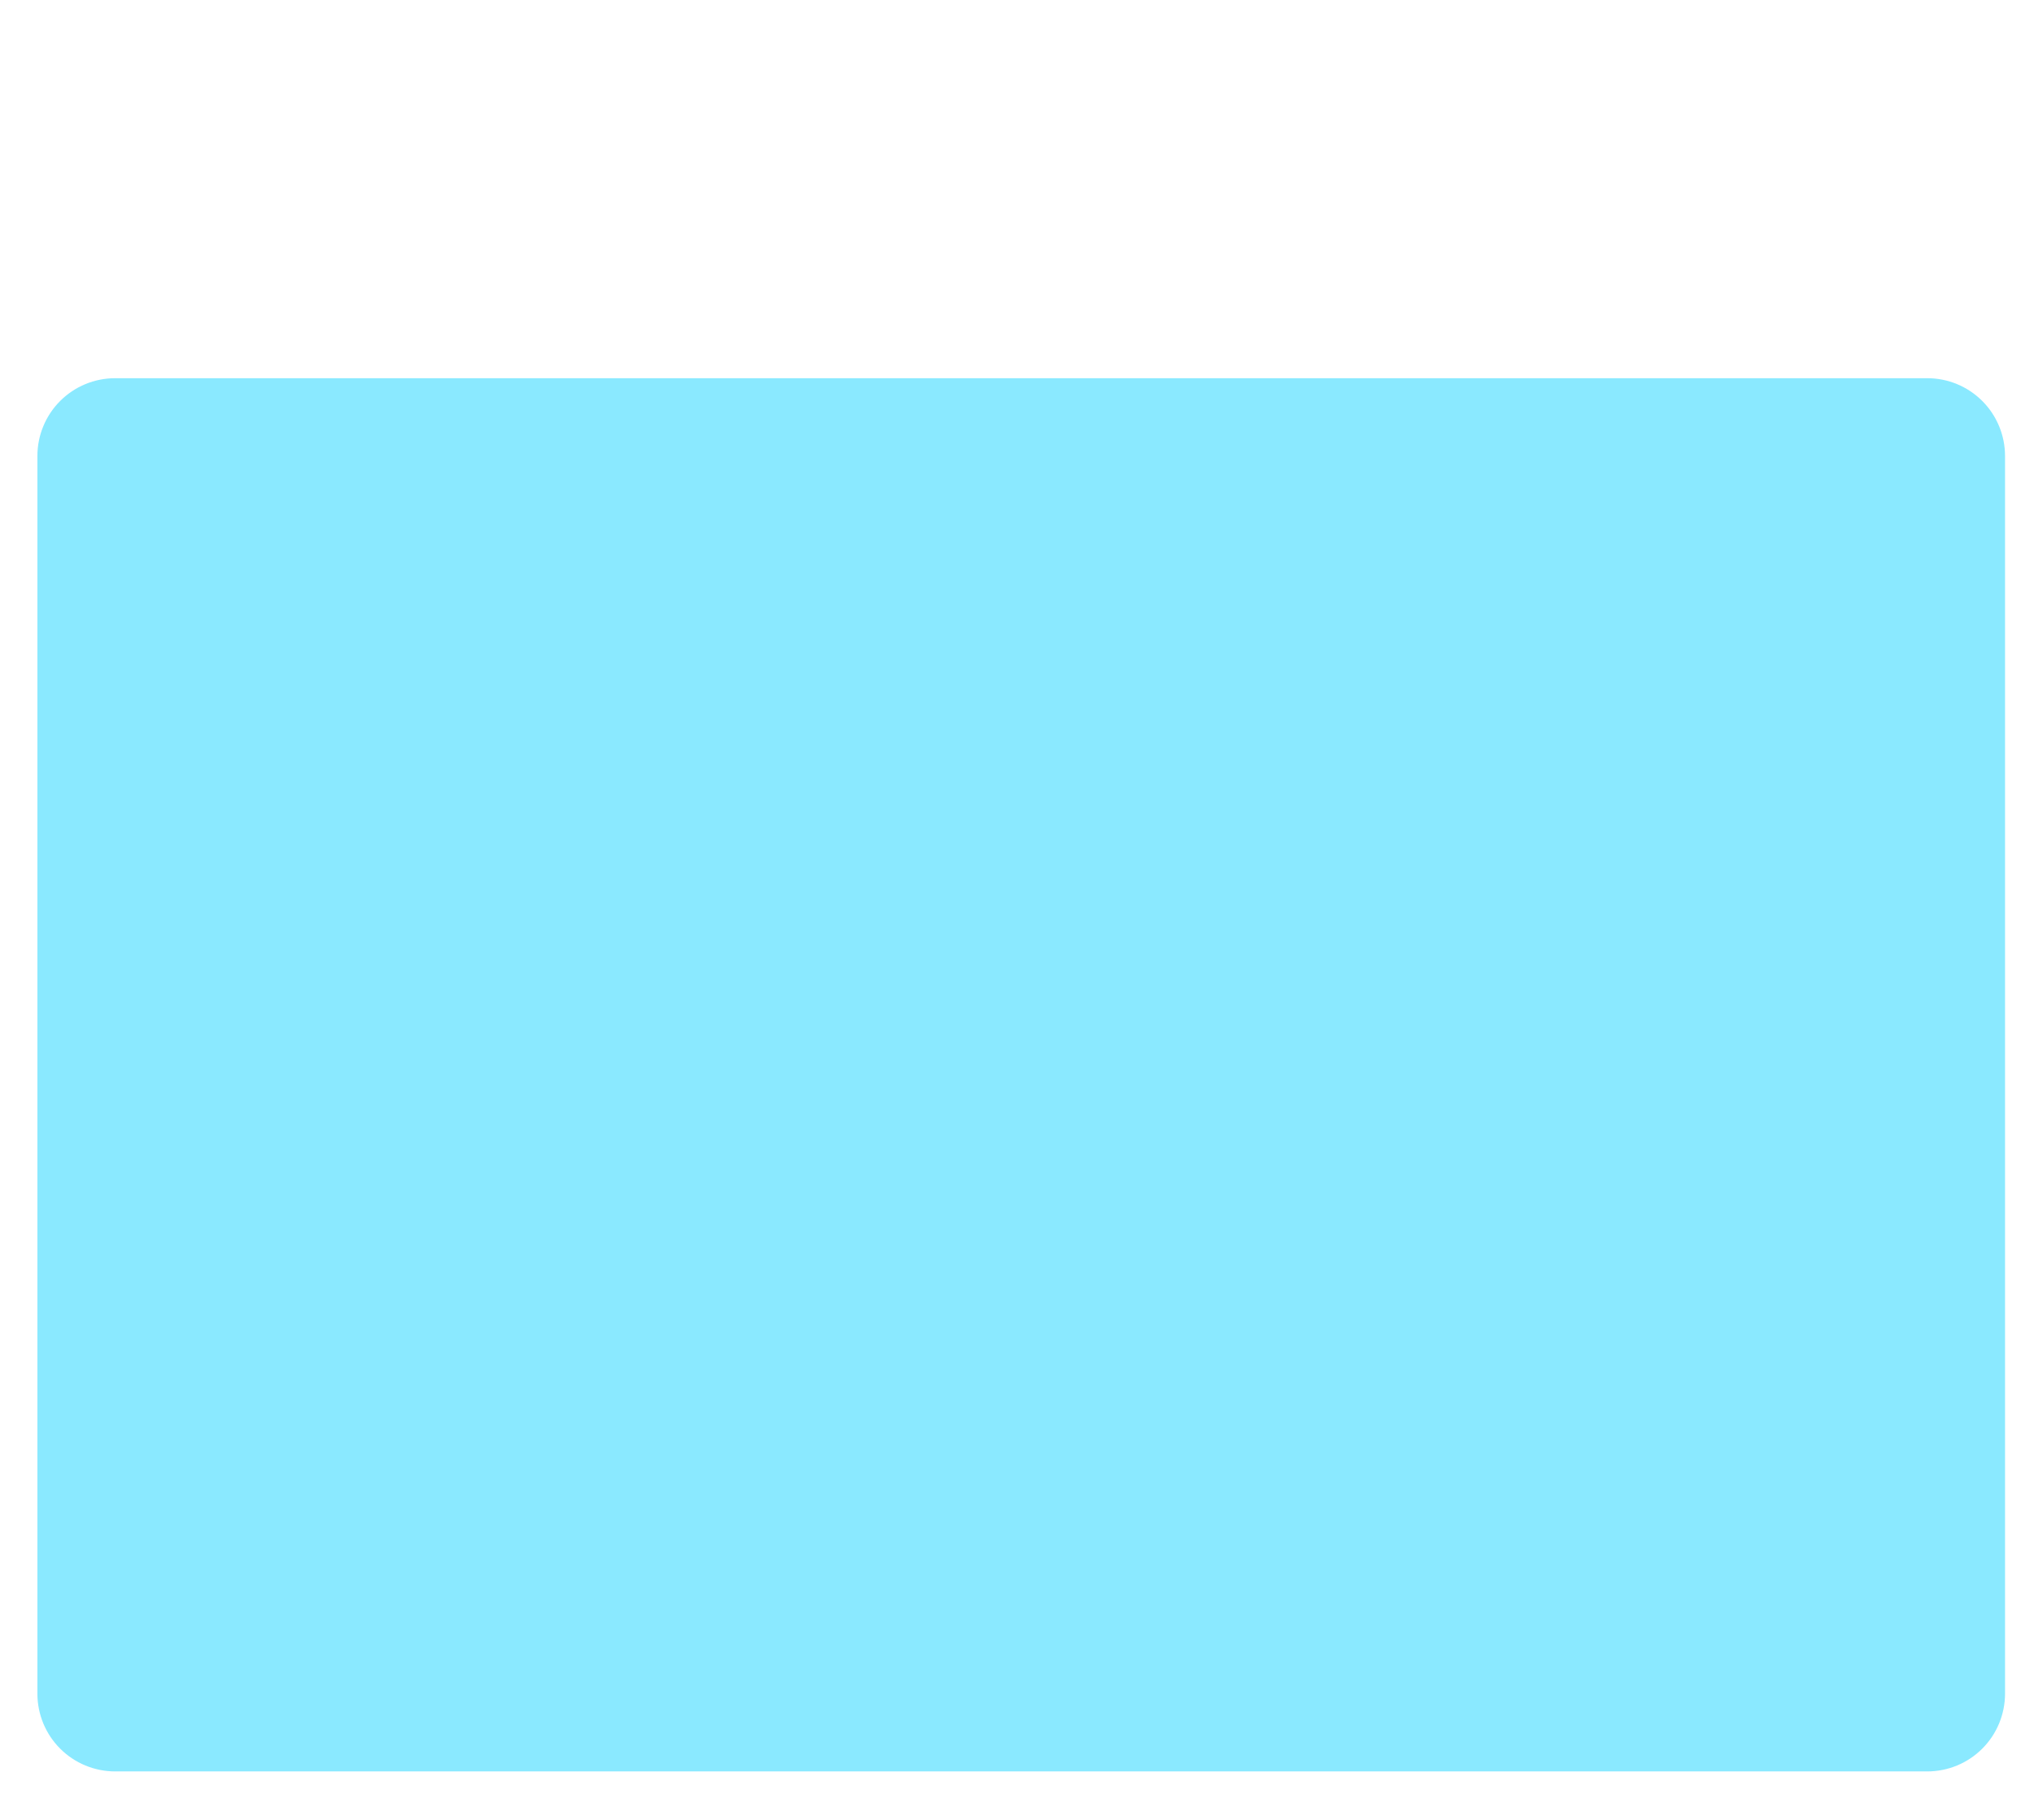
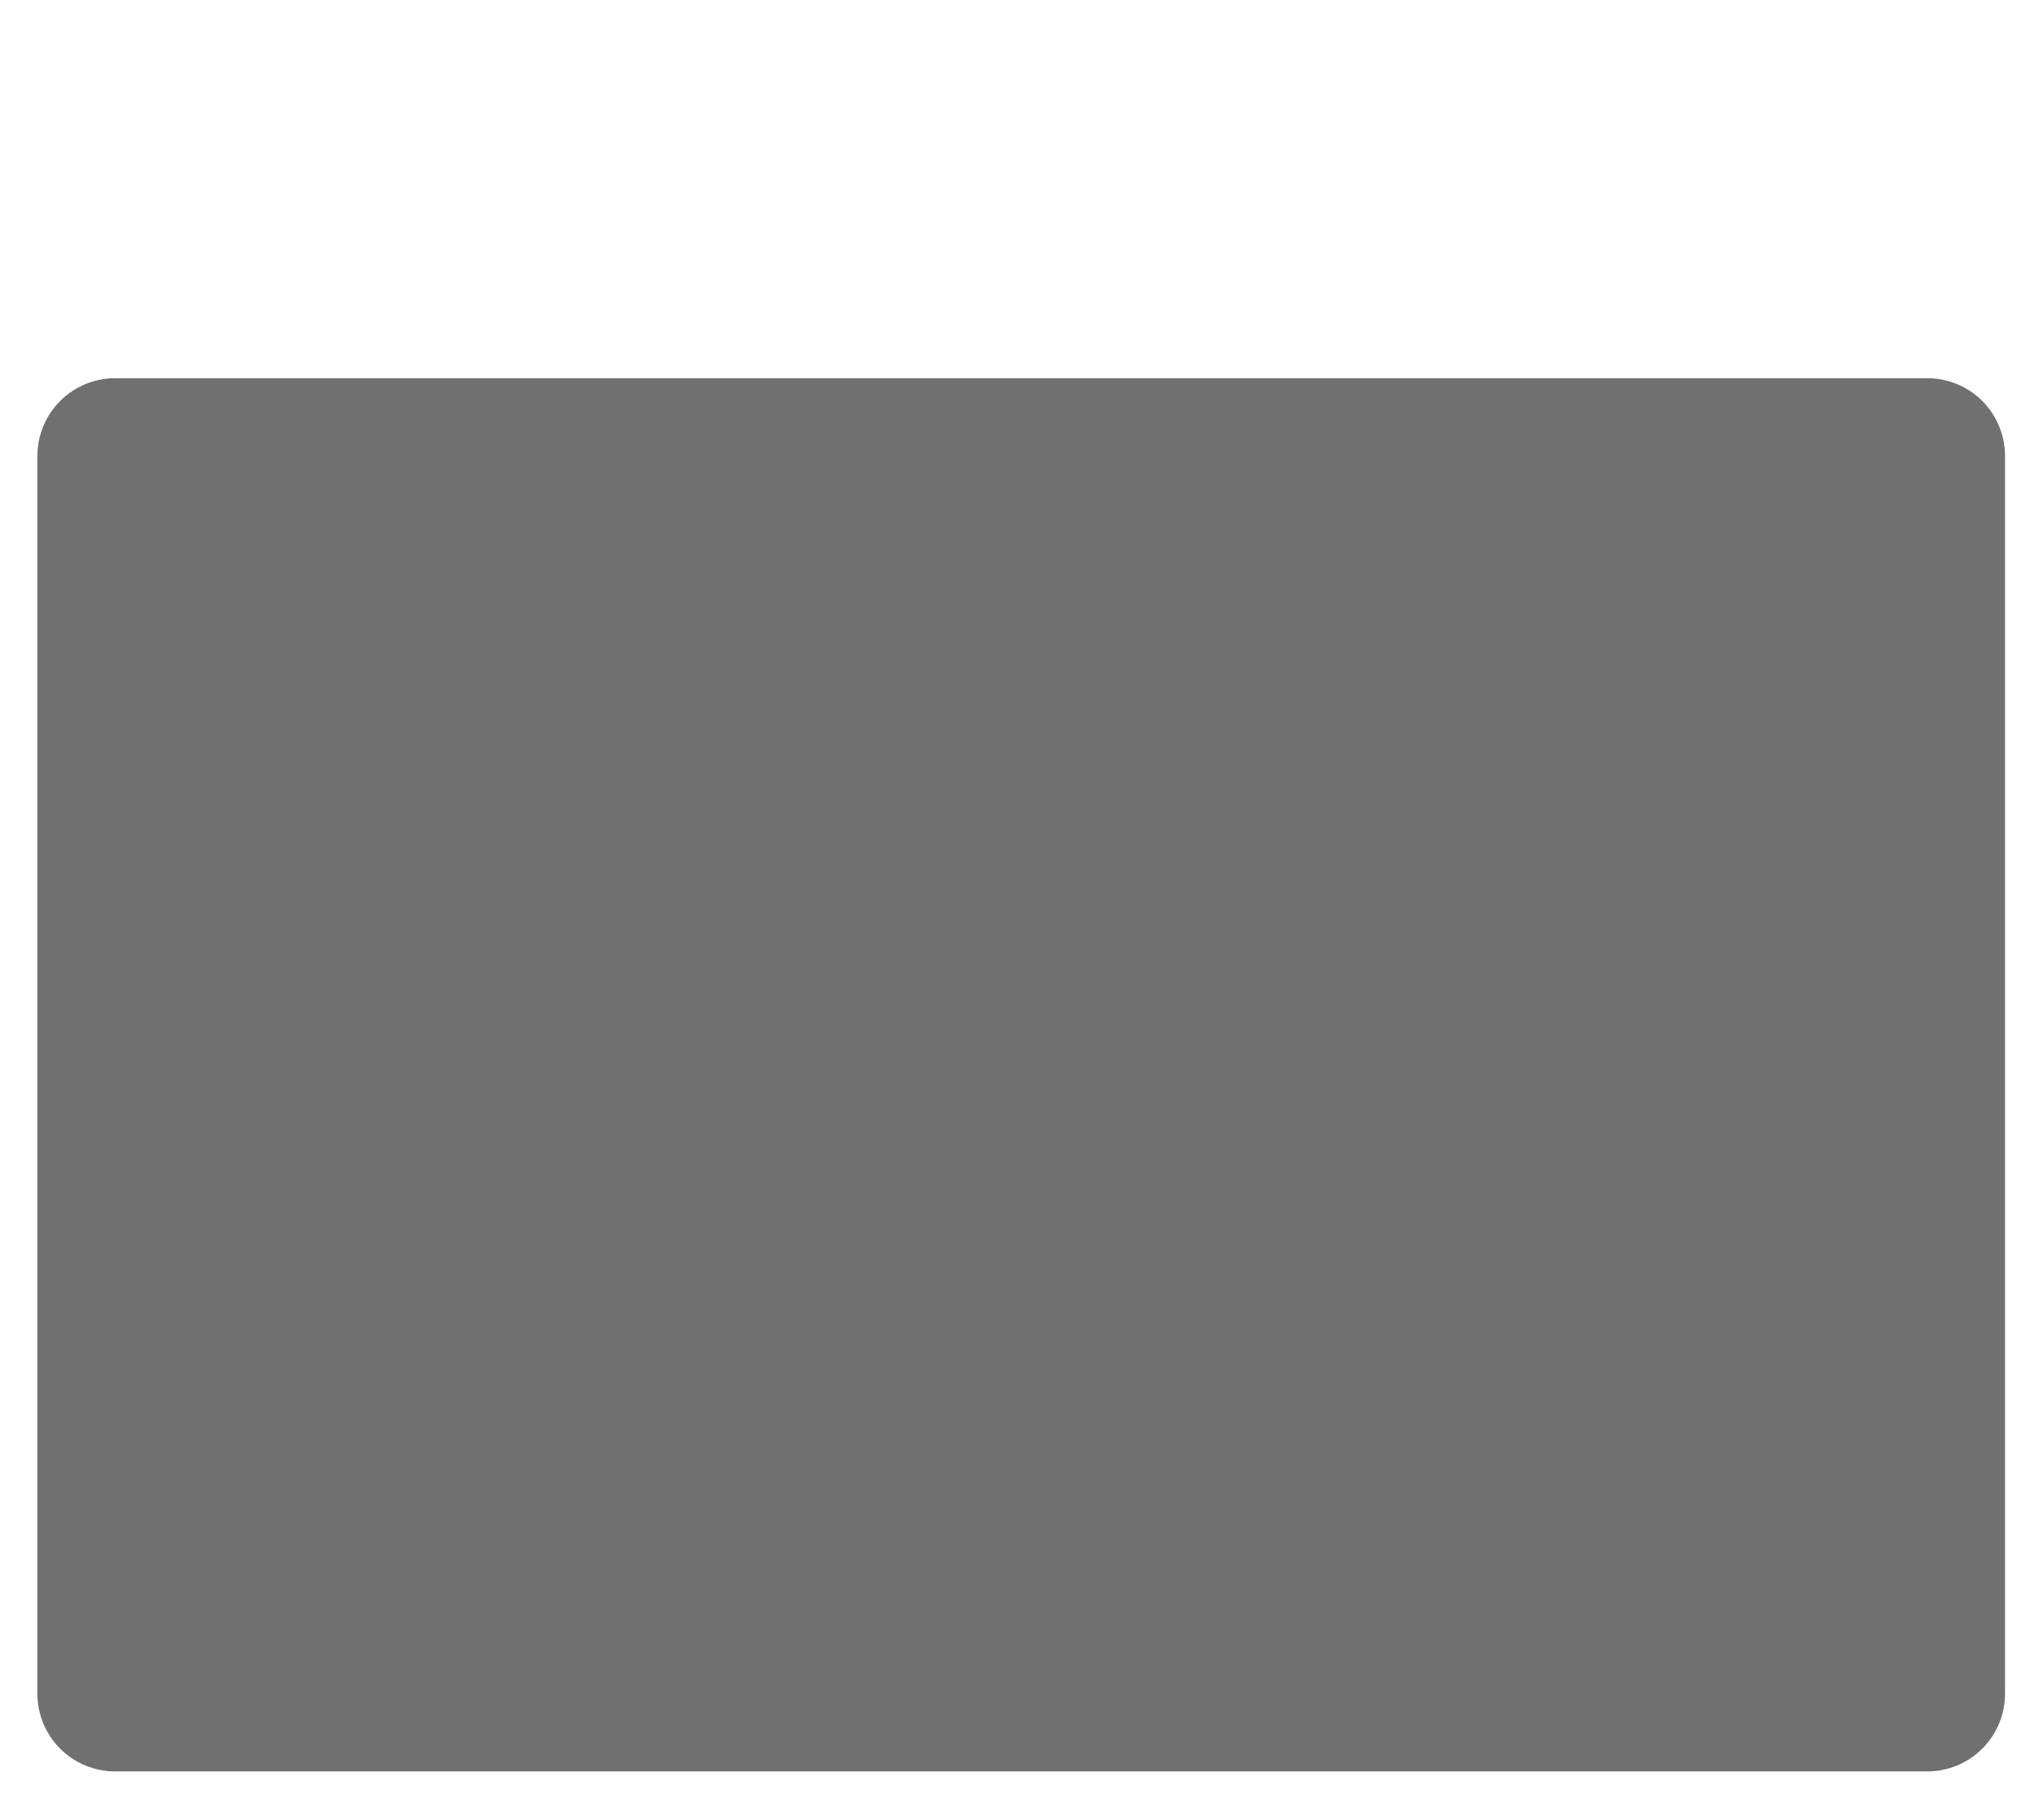
<svg xmlns="http://www.w3.org/2000/svg" xmlns:ns1="https://www.affinity.studio/" width="100%" height="100%" viewBox="800 400 1900 1700" version="1.1" xml:space="preserve" style="fill-rule:evenodd;clip-rule:evenodd;stroke-linejoin:round;stroke-miterlimit:2;">
  <g transform="matrix(1,0,0,1,-7488,0)">
    <g id="Mesa-de-trabajo3" ns1:id="Mesa de trabajo3" transform="matrix(1,0,0,1,-0.094488,0)">
      <rect x="7488.094" y="0" width="3507.874" height="2480.315" style="fill:none;" />
      <g transform="matrix(1.709907,0,0,1.709907,6611.134,-656.6055)">
-         <path d="M2033.611,824.546C2044.874,824.546 2055.675,829.02 2063.639,836.984C2071.603,844.948 2076.078,855.75 2076.078,867.013L2076.078,1543.199C2076.078,1554.462 2071.603,1565.264 2063.639,1573.228C2055.675,1581.192 2044.874,1585.666 2033.611,1585.666L1043.629,1585.666C1032.367,1585.666 1021.565,1581.192 1013.601,1573.228C1005.637,1565.264 1001.163,1554.462 1001.163,1543.199L1001.163,867.013C1001.163,855.75 1005.637,844.948 1013.601,836.984C1021.565,829.02 1032.367,824.546 1043.629,824.546L2033.611,824.546Z" style="fill:rgb(48,217,255);fill-opacity:0.56;" />
+         <path d="M2033.611,824.546C2044.874,824.546 2055.675,829.02 2063.639,836.984C2071.603,844.948 2076.078,855.75 2076.078,867.013L2076.078,1543.199C2076.078,1554.462 2071.603,1565.264 2063.639,1573.228C2055.675,1581.192 2044.874,1585.666 2033.611,1585.666L1043.629,1585.666C1032.367,1585.666 1021.565,1581.192 1013.601,1573.228C1005.637,1565.264 1001.163,1554.462 1001.163,1543.199L1001.163,867.013C1001.163,855.75 1005.637,844.948 1013.601,836.984C1021.565,829.02 1032.367,824.546 1043.629,824.546L2033.611,824.546Z" style="fill:currentColor;fill-opacity:0.56;" />
      </g>
    </g>
  </g>
</svg>
